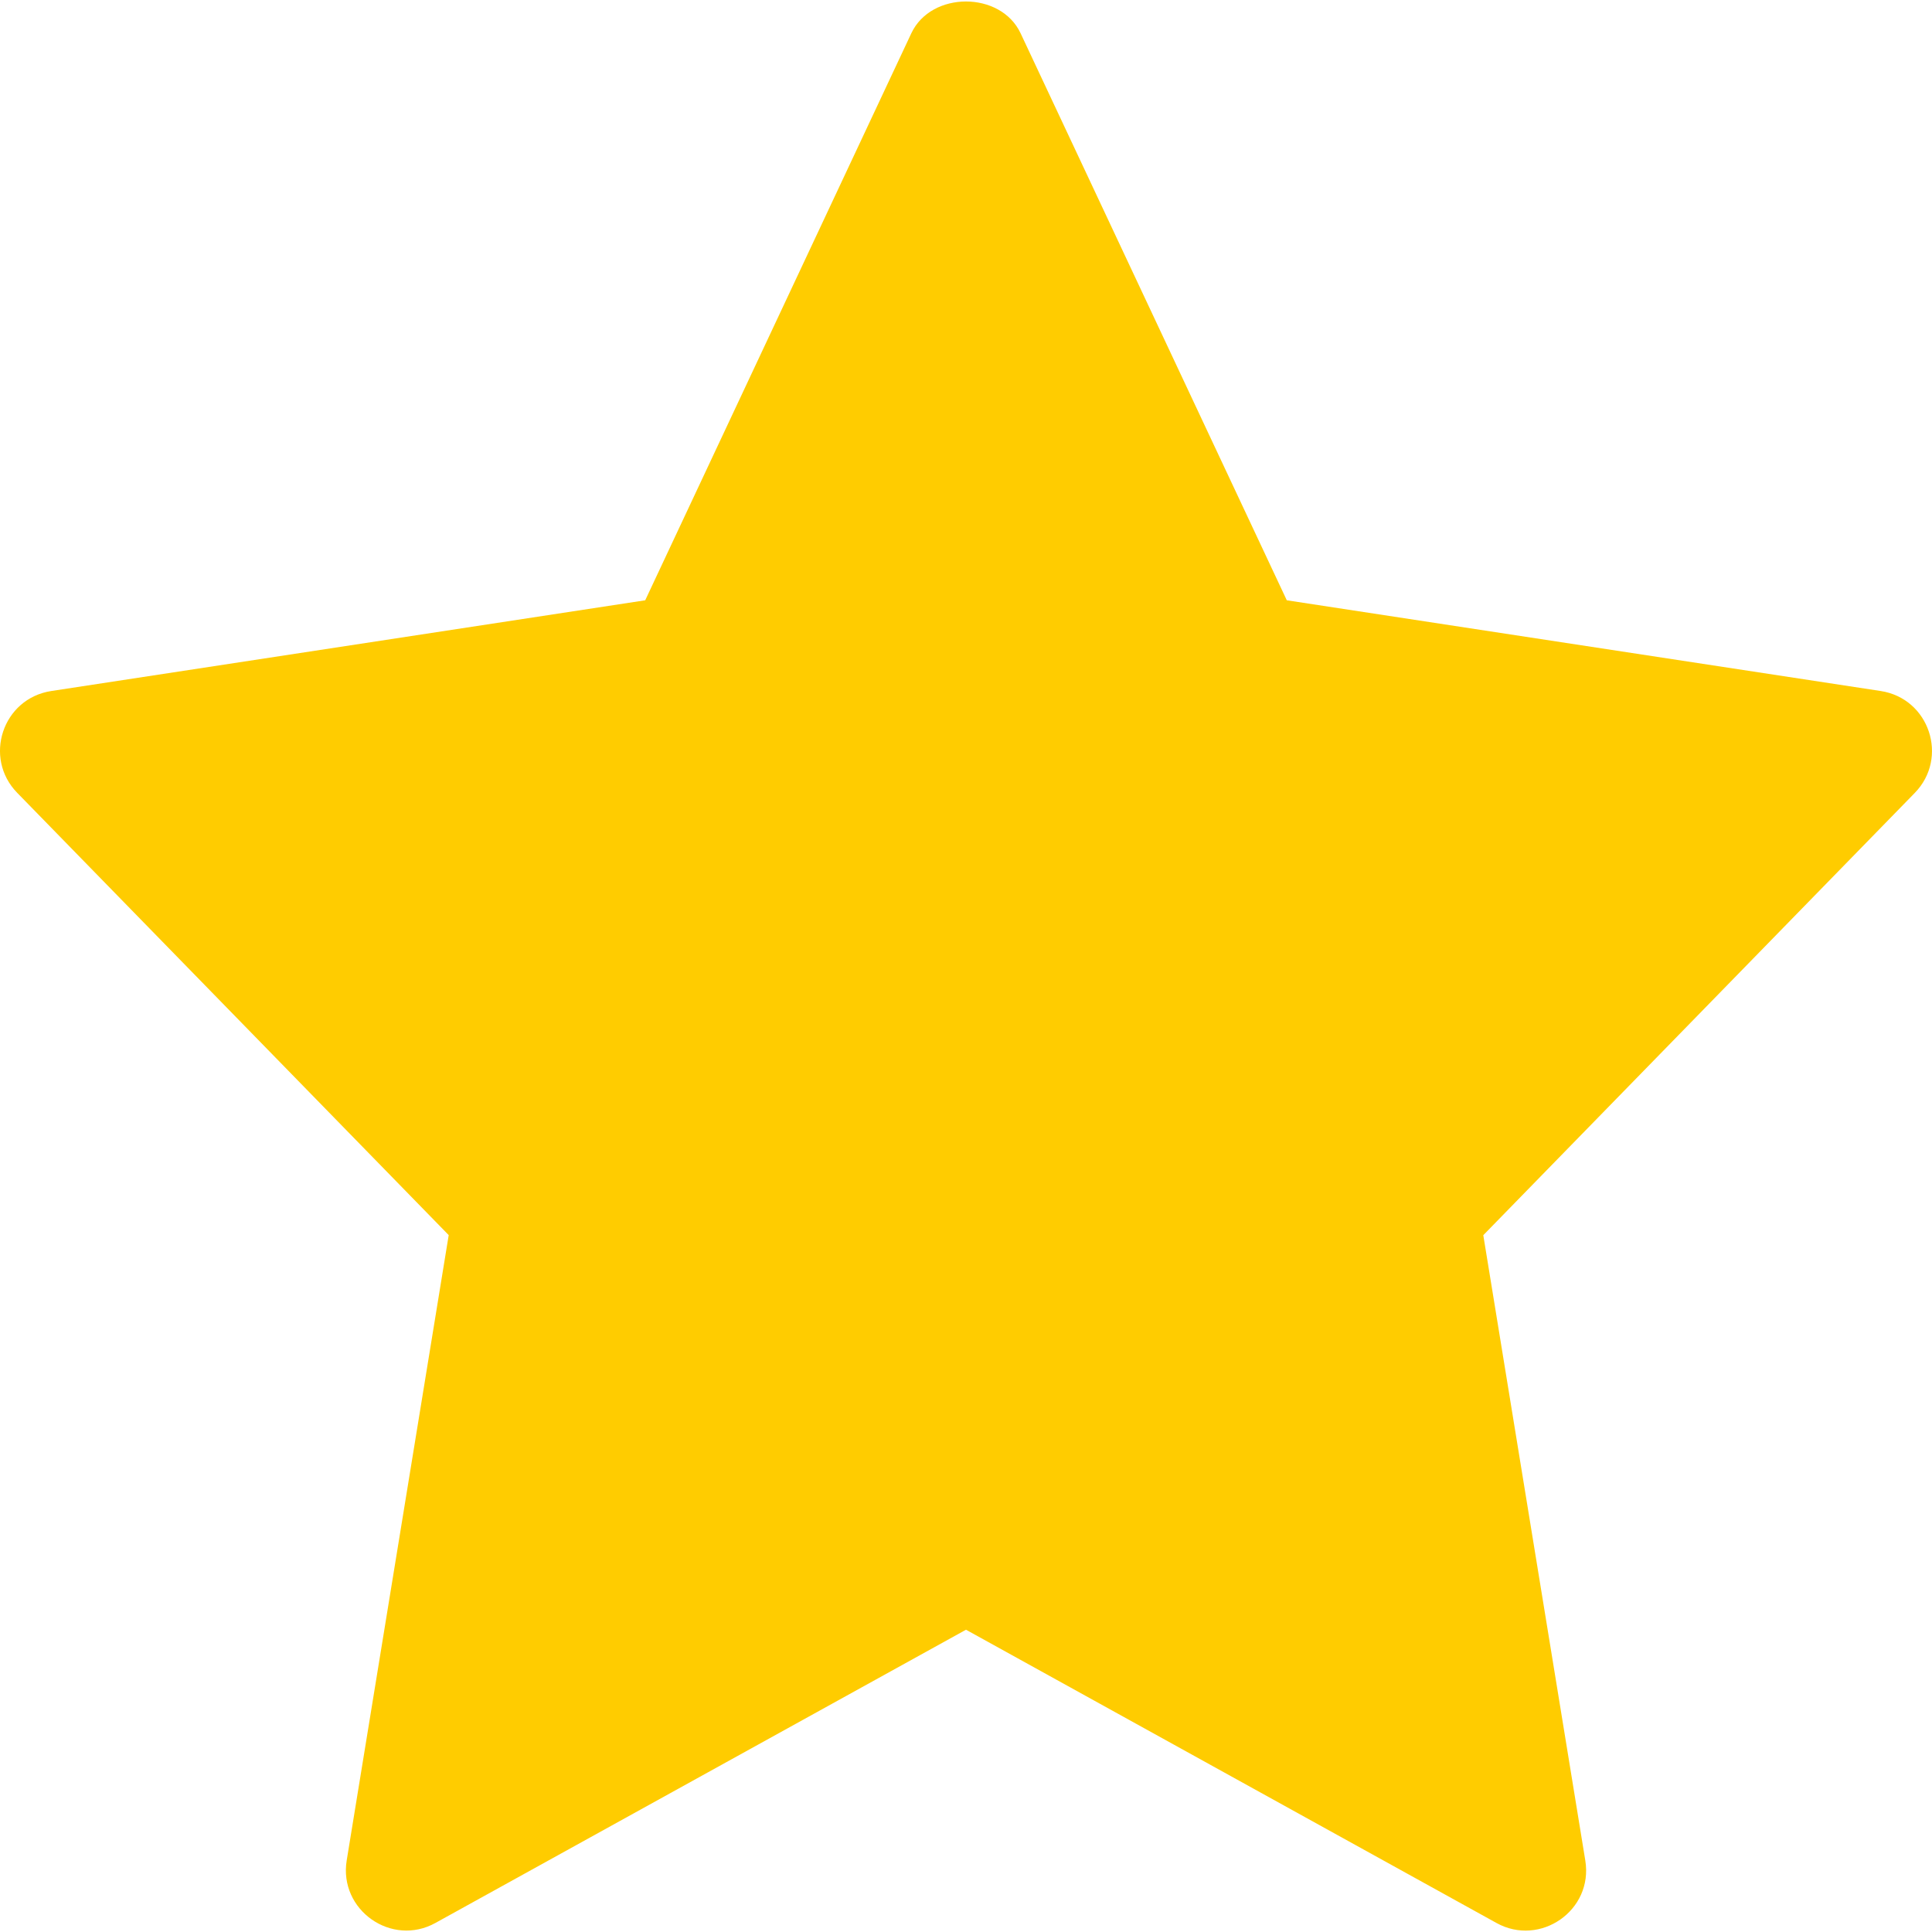
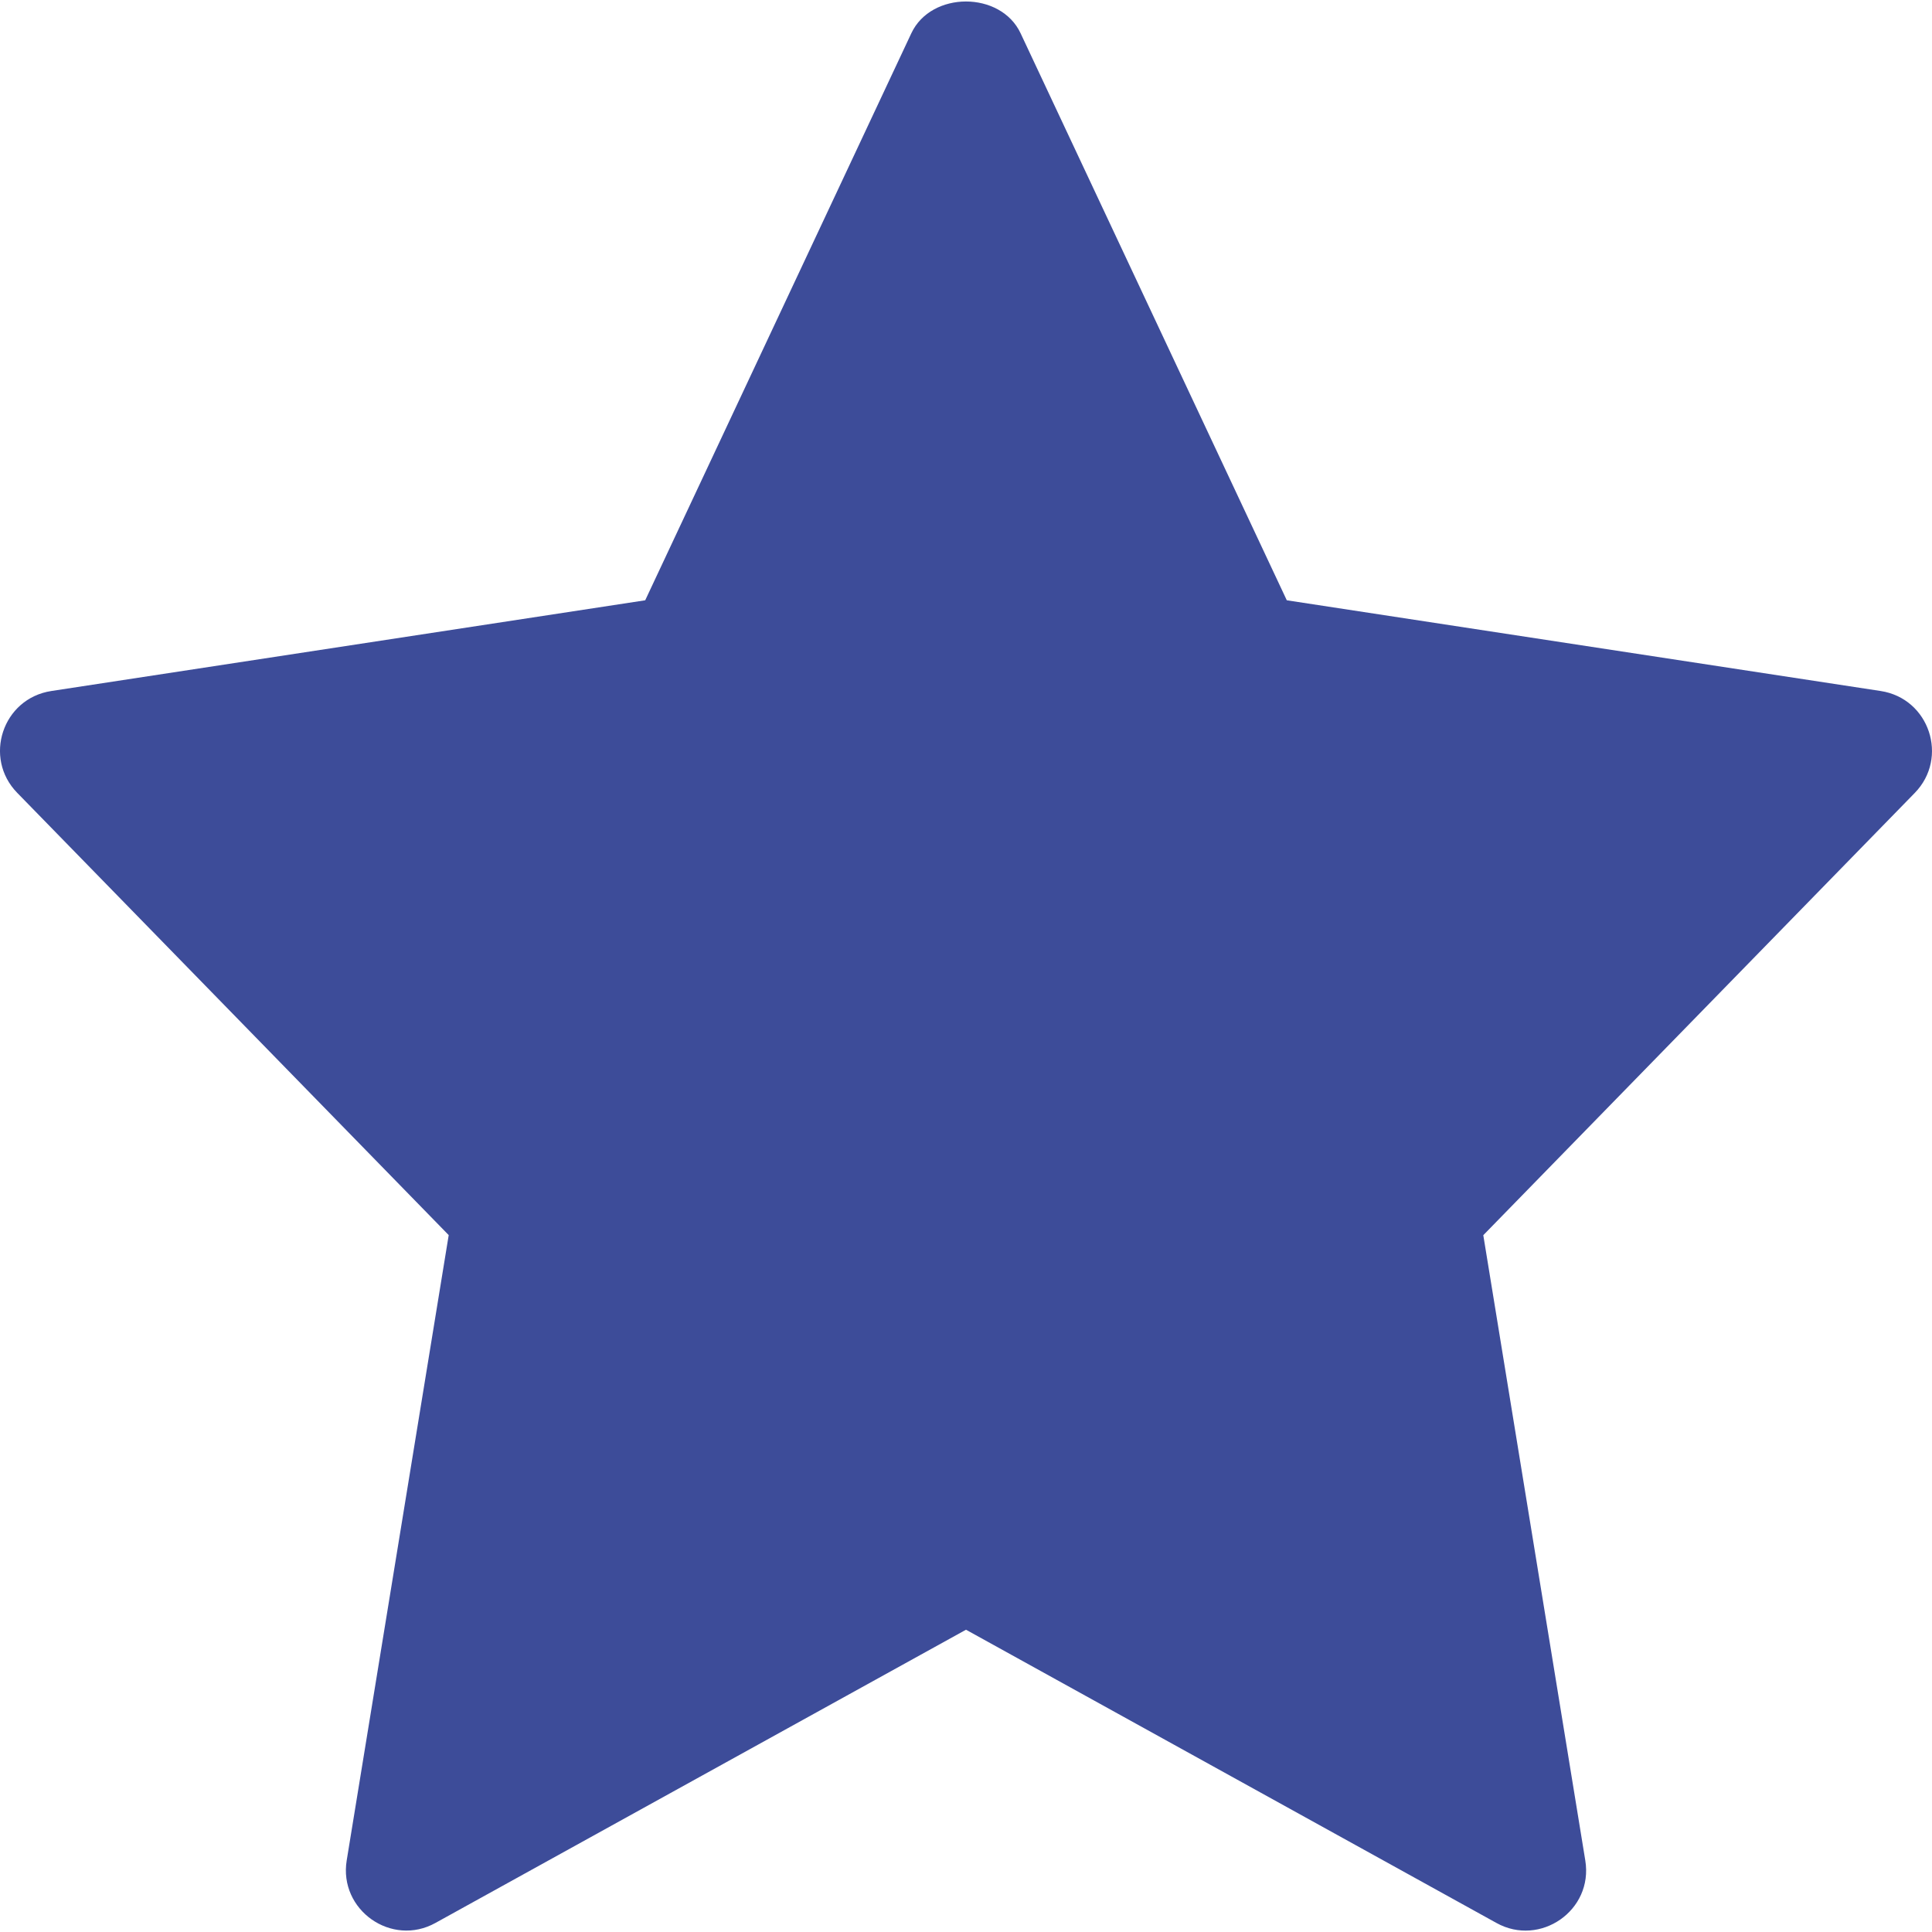
<svg xmlns="http://www.w3.org/2000/svg" version="1.1" width="512" height="512" x="0" y="0" viewBox="0 0 24 24" style="enable-background:new 0 0 512 512" xml:space="preserve">
  <g>
-     <path d="m23.363 8.584-7.378-1.127-3.307-7.044c-.247-.526-1.11-.526-1.357 0l-3.306 7.044-7.378 1.127c-.606.093-.848.83-.423 1.265l5.36 5.494-1.267 7.767c-.101.617.558 1.08 1.103.777l6.59-3.642 6.59 3.643c.54.3 1.205-.154 1.103-.777l-1.267-7.767 5.36-5.494c.425-.436.182-1.173-.423-1.266z" fill="#ffcc00" data-original="#ffc107" />
+     <path d="m23.363 8.584-7.378-1.127-3.307-7.044c-.247-.526-1.11-.526-1.357 0l-3.306 7.044-7.378 1.127c-.606.093-.848.83-.423 1.265l5.36 5.494-1.267 7.767c-.101.617.558 1.08 1.103.777l6.59-3.642 6.59 3.643c.54.3 1.205-.154 1.103-.777l-1.267-7.767 5.36-5.494c.425-.436.182-1.173-.423-1.266z" fill="#3D4C99" data-original="#3D4C99" />
  </g>
</svg>
